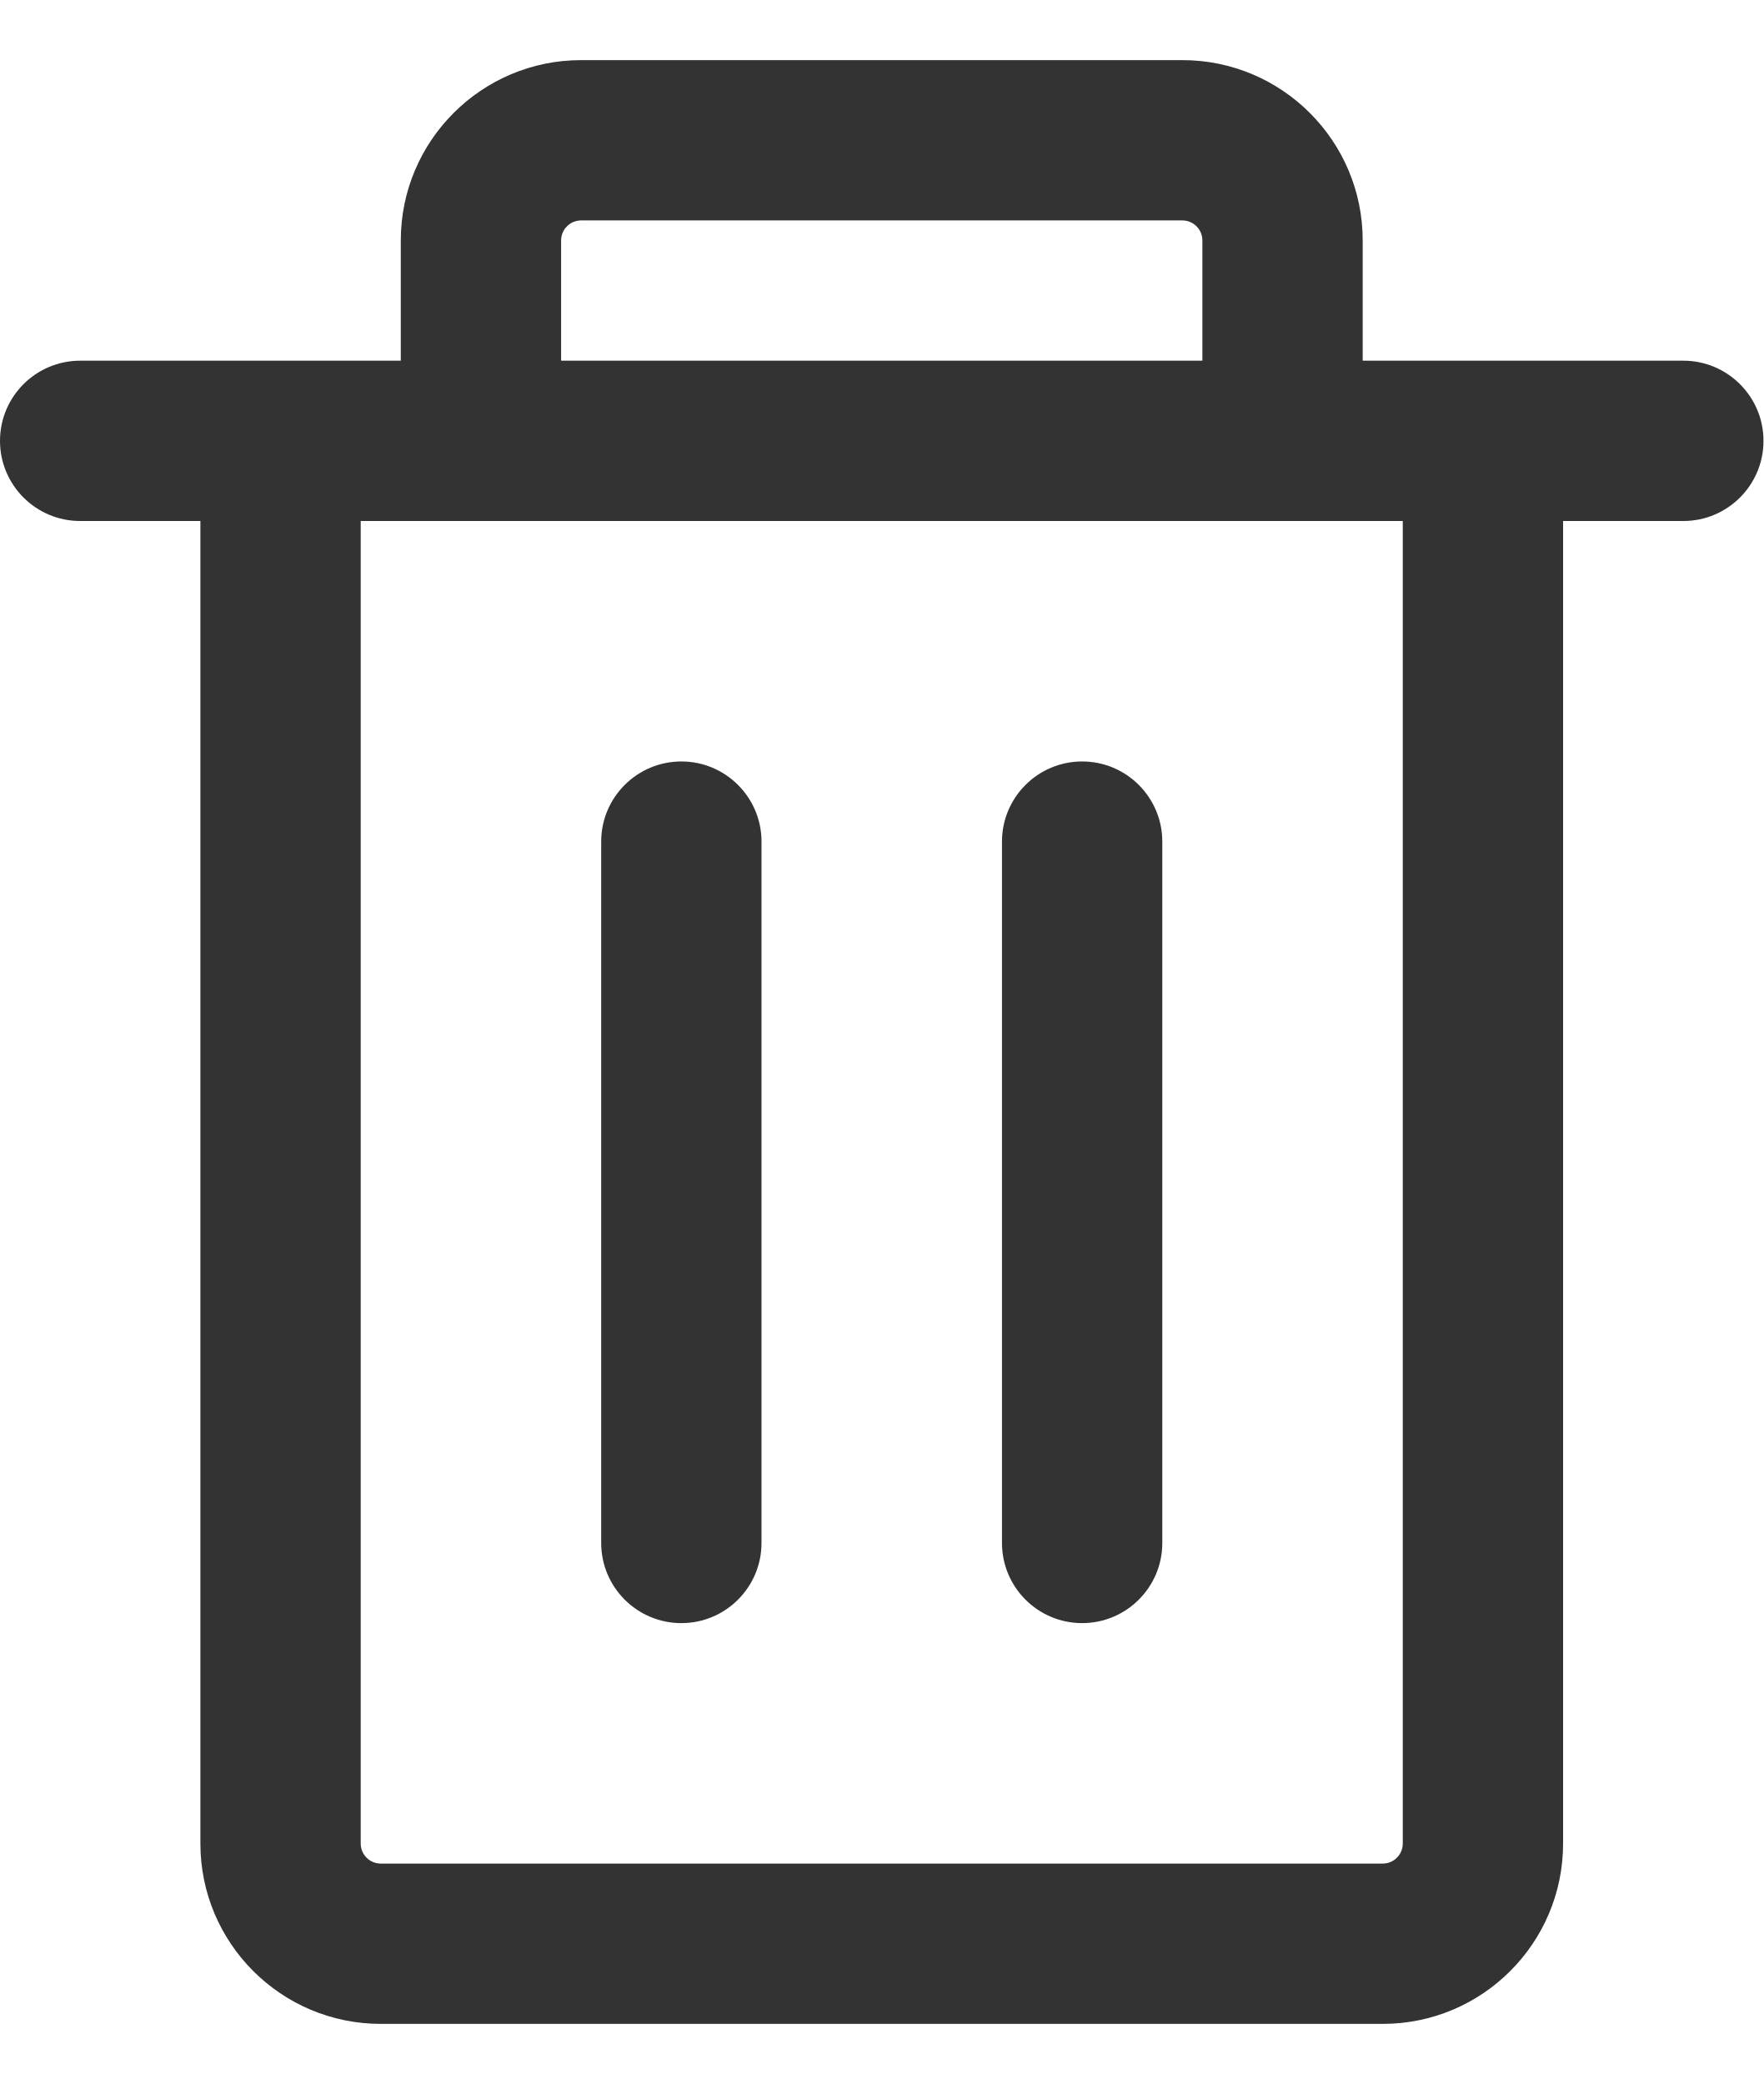
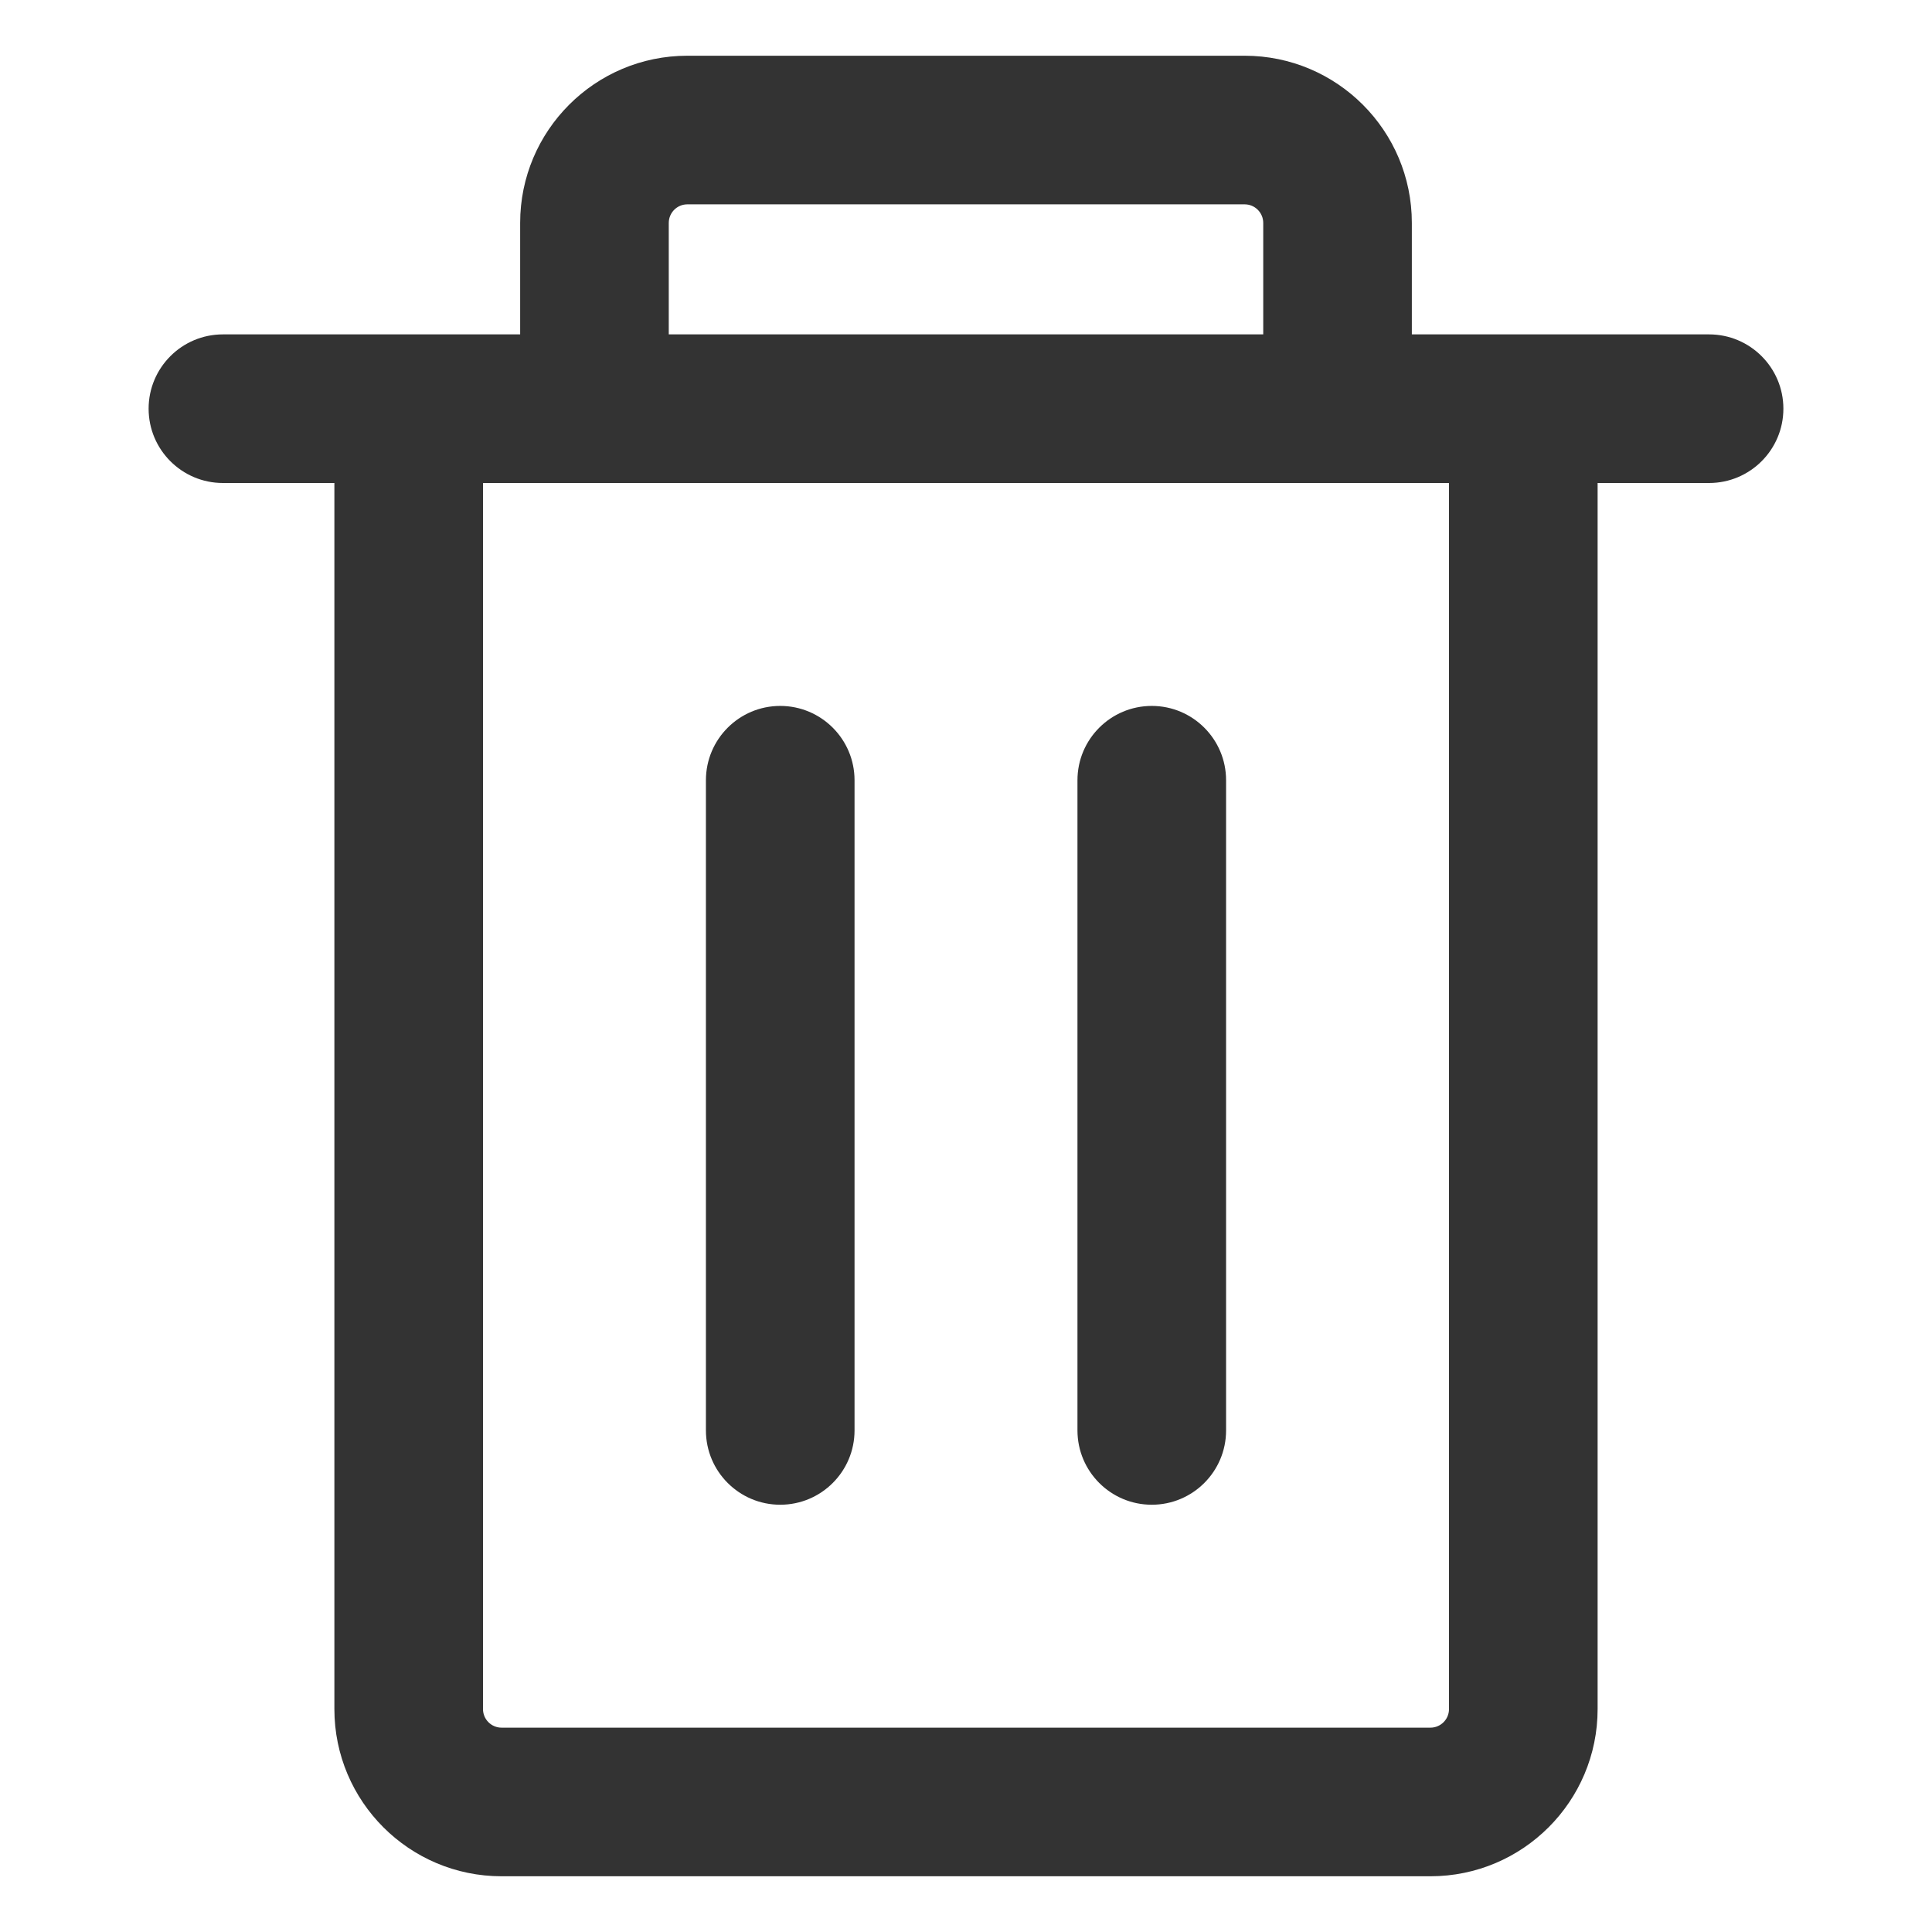
- <svg xmlns="http://www.w3.org/2000/svg" width="11" height="13" viewBox="0 0 11 13" fill="none">
+ <svg xmlns="http://www.w3.org/2000/svg" width="20" height="20" viewBox="0 0 11 13" fill="none">
  <path fill-rule="evenodd" clip-rule="evenodd" d="M3.625 0.375C3.004 0.375 2.5 0.879 2.5 1.5V2.25H1.75H0.5C0.224 2.25 0 2.474 0 2.75C0 3.026 0.224 3.25 0.5 3.25H1.25V11.5C1.25 12.121 1.754 12.625 2.375 12.625H8.625C9.246 12.625 9.75 12.121 9.75 11.5V3.25H10.5C10.776 3.25 11 3.026 11 2.75C11 2.474 10.776 2.25 10.5 2.25H9.25H8.5V1.5C8.5 0.879 7.996 0.375 7.375 0.375H3.625ZM7.5 2.25V1.5C7.5 1.431 7.444 1.375 7.375 1.375H3.625C3.556 1.375 3.5 1.431 3.5 1.5V2.25H7.5ZM3 3.25H2.25V11.5C2.25 11.569 2.306 11.625 2.375 11.625H8.625C8.694 11.625 8.75 11.569 8.75 11.5V3.25H8H3ZM4.25 4.75C4.526 4.75 4.75 4.974 4.75 5.25L4.75 9.625C4.75 9.901 4.526 10.125 4.25 10.125C3.974 10.125 3.75 9.901 3.75 9.625L3.75 5.25C3.75 4.974 3.974 4.75 4.25 4.75ZM6.75 4.75C7.026 4.75 7.25 4.974 7.25 5.25L7.25 9.625C7.25 9.901 7.026 10.125 6.75 10.125C6.474 10.125 6.25 9.901 6.25 9.625L6.25 5.25C6.25 4.974 6.474 4.75 6.75 4.75Z" fill="#333333" />
</svg>
